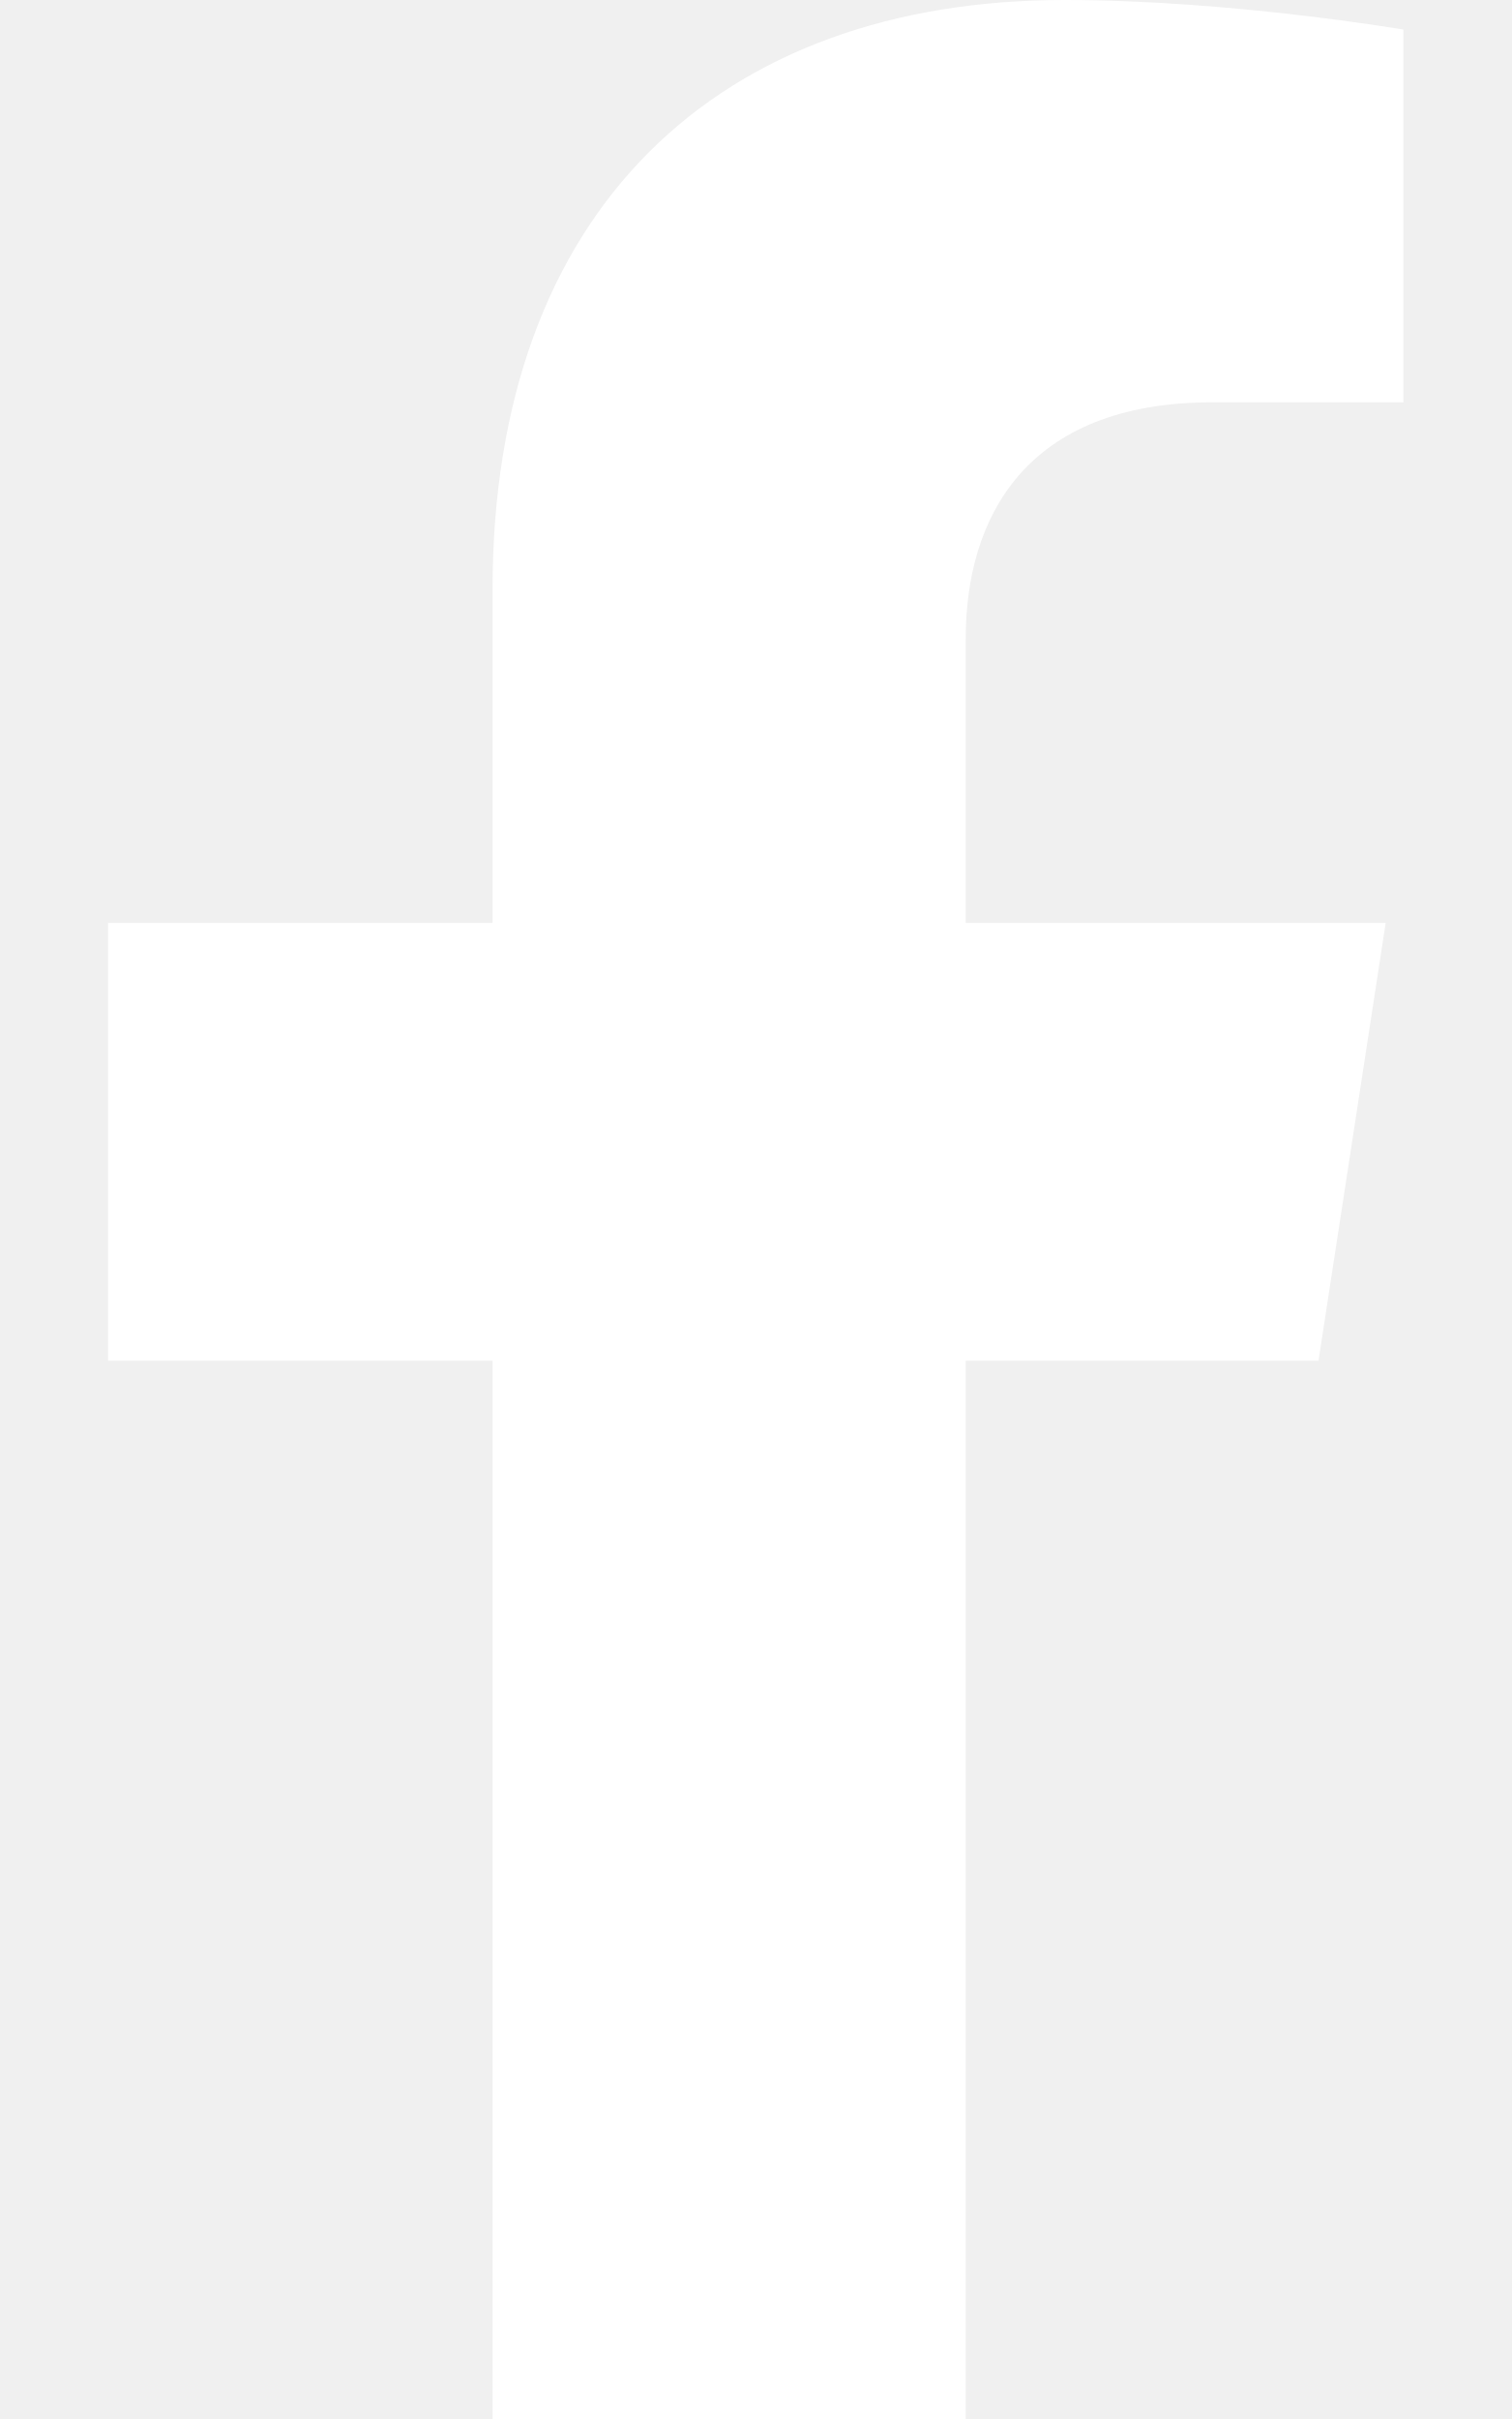
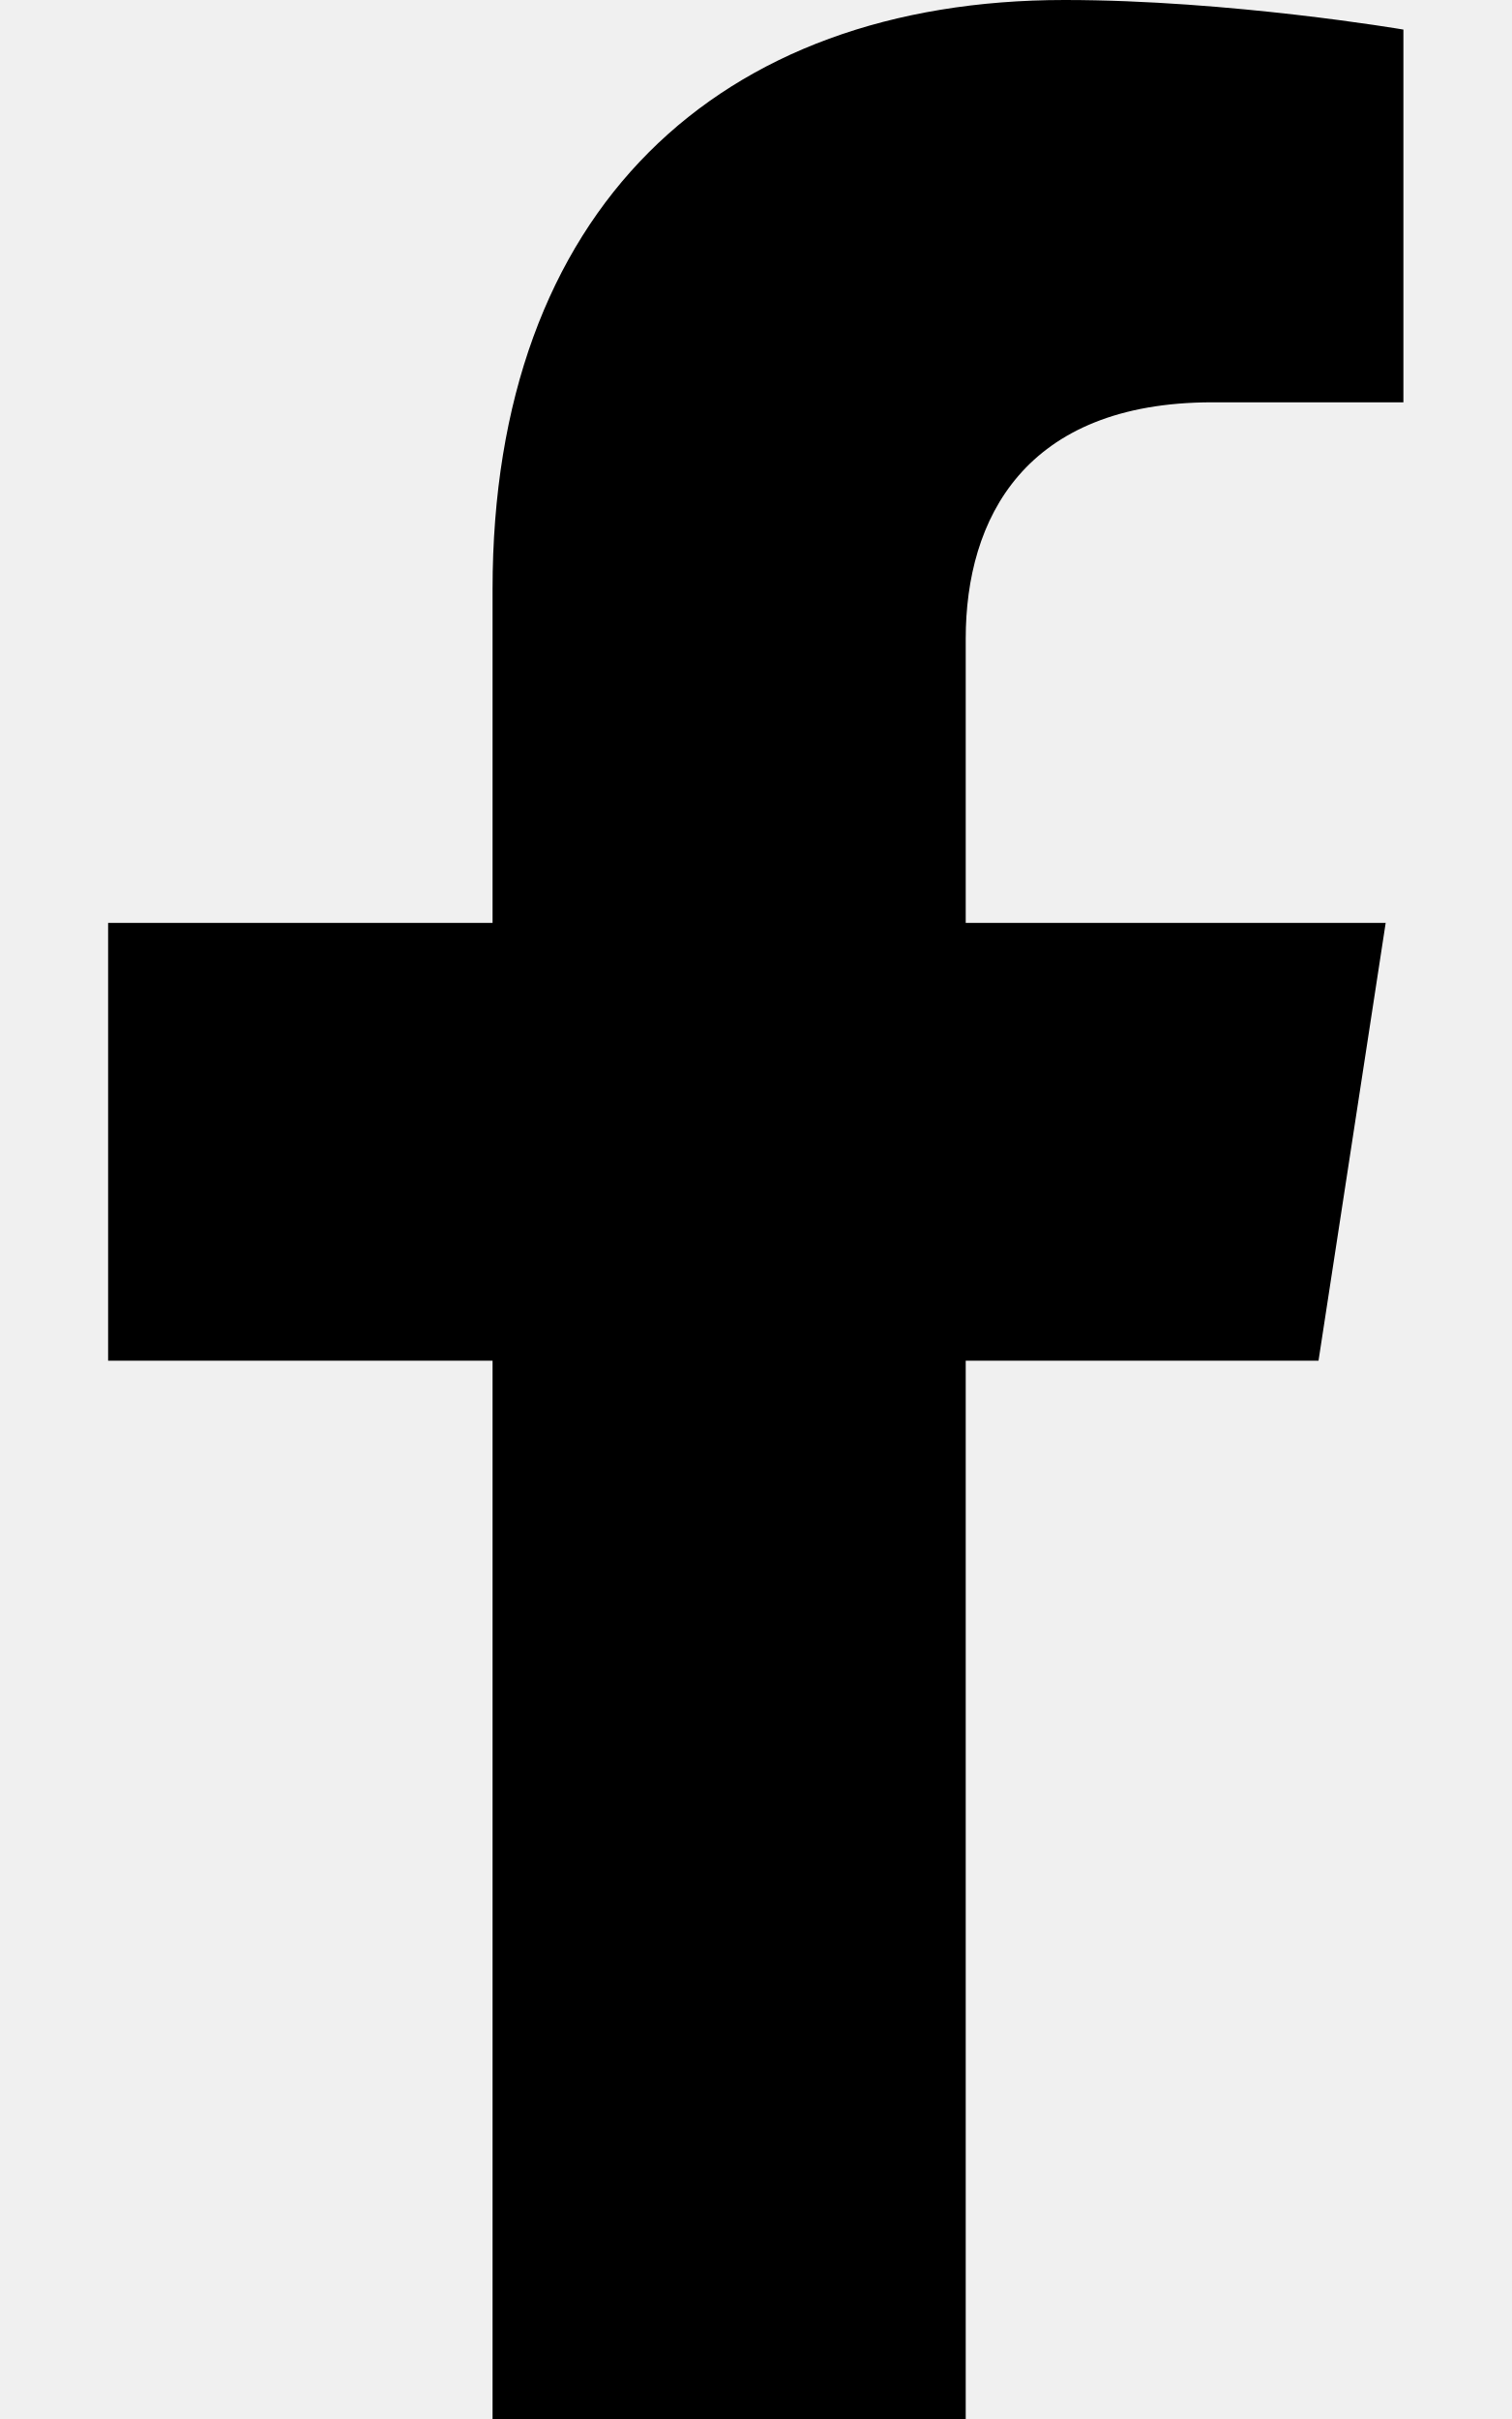
<svg xmlns="http://www.w3.org/2000/svg" aria-hidden="true" focusable="false" data-prefix="fab" data-icon="facebook-f" class="svg-inline--fa fa-facebook-f fa-w-10" role="img" viewBox="0 0 320 512">
-   <path fill="#fff" d="M279.14 288l14.22-92.66h-88.91v-60.13c0-25.35 12.42-50.06 52.24-50.06h40.42V6.26S260.43 0 225.36 0c-73.22 0-121.08 44.38-121.08 124.72v70.62H22.89V288h81.39v224h100.17V288z" />
+   <path d="M279.14 288l14.22-92.66h-88.91v-60.13c0-25.35 12.42-50.06 52.24-50.06h40.42V6.26S260.43 0 225.36 0c-73.22 0-121.08 44.38-121.08 124.72v70.62H22.89V288h81.39v224h100.17V288z" />
</svg>
